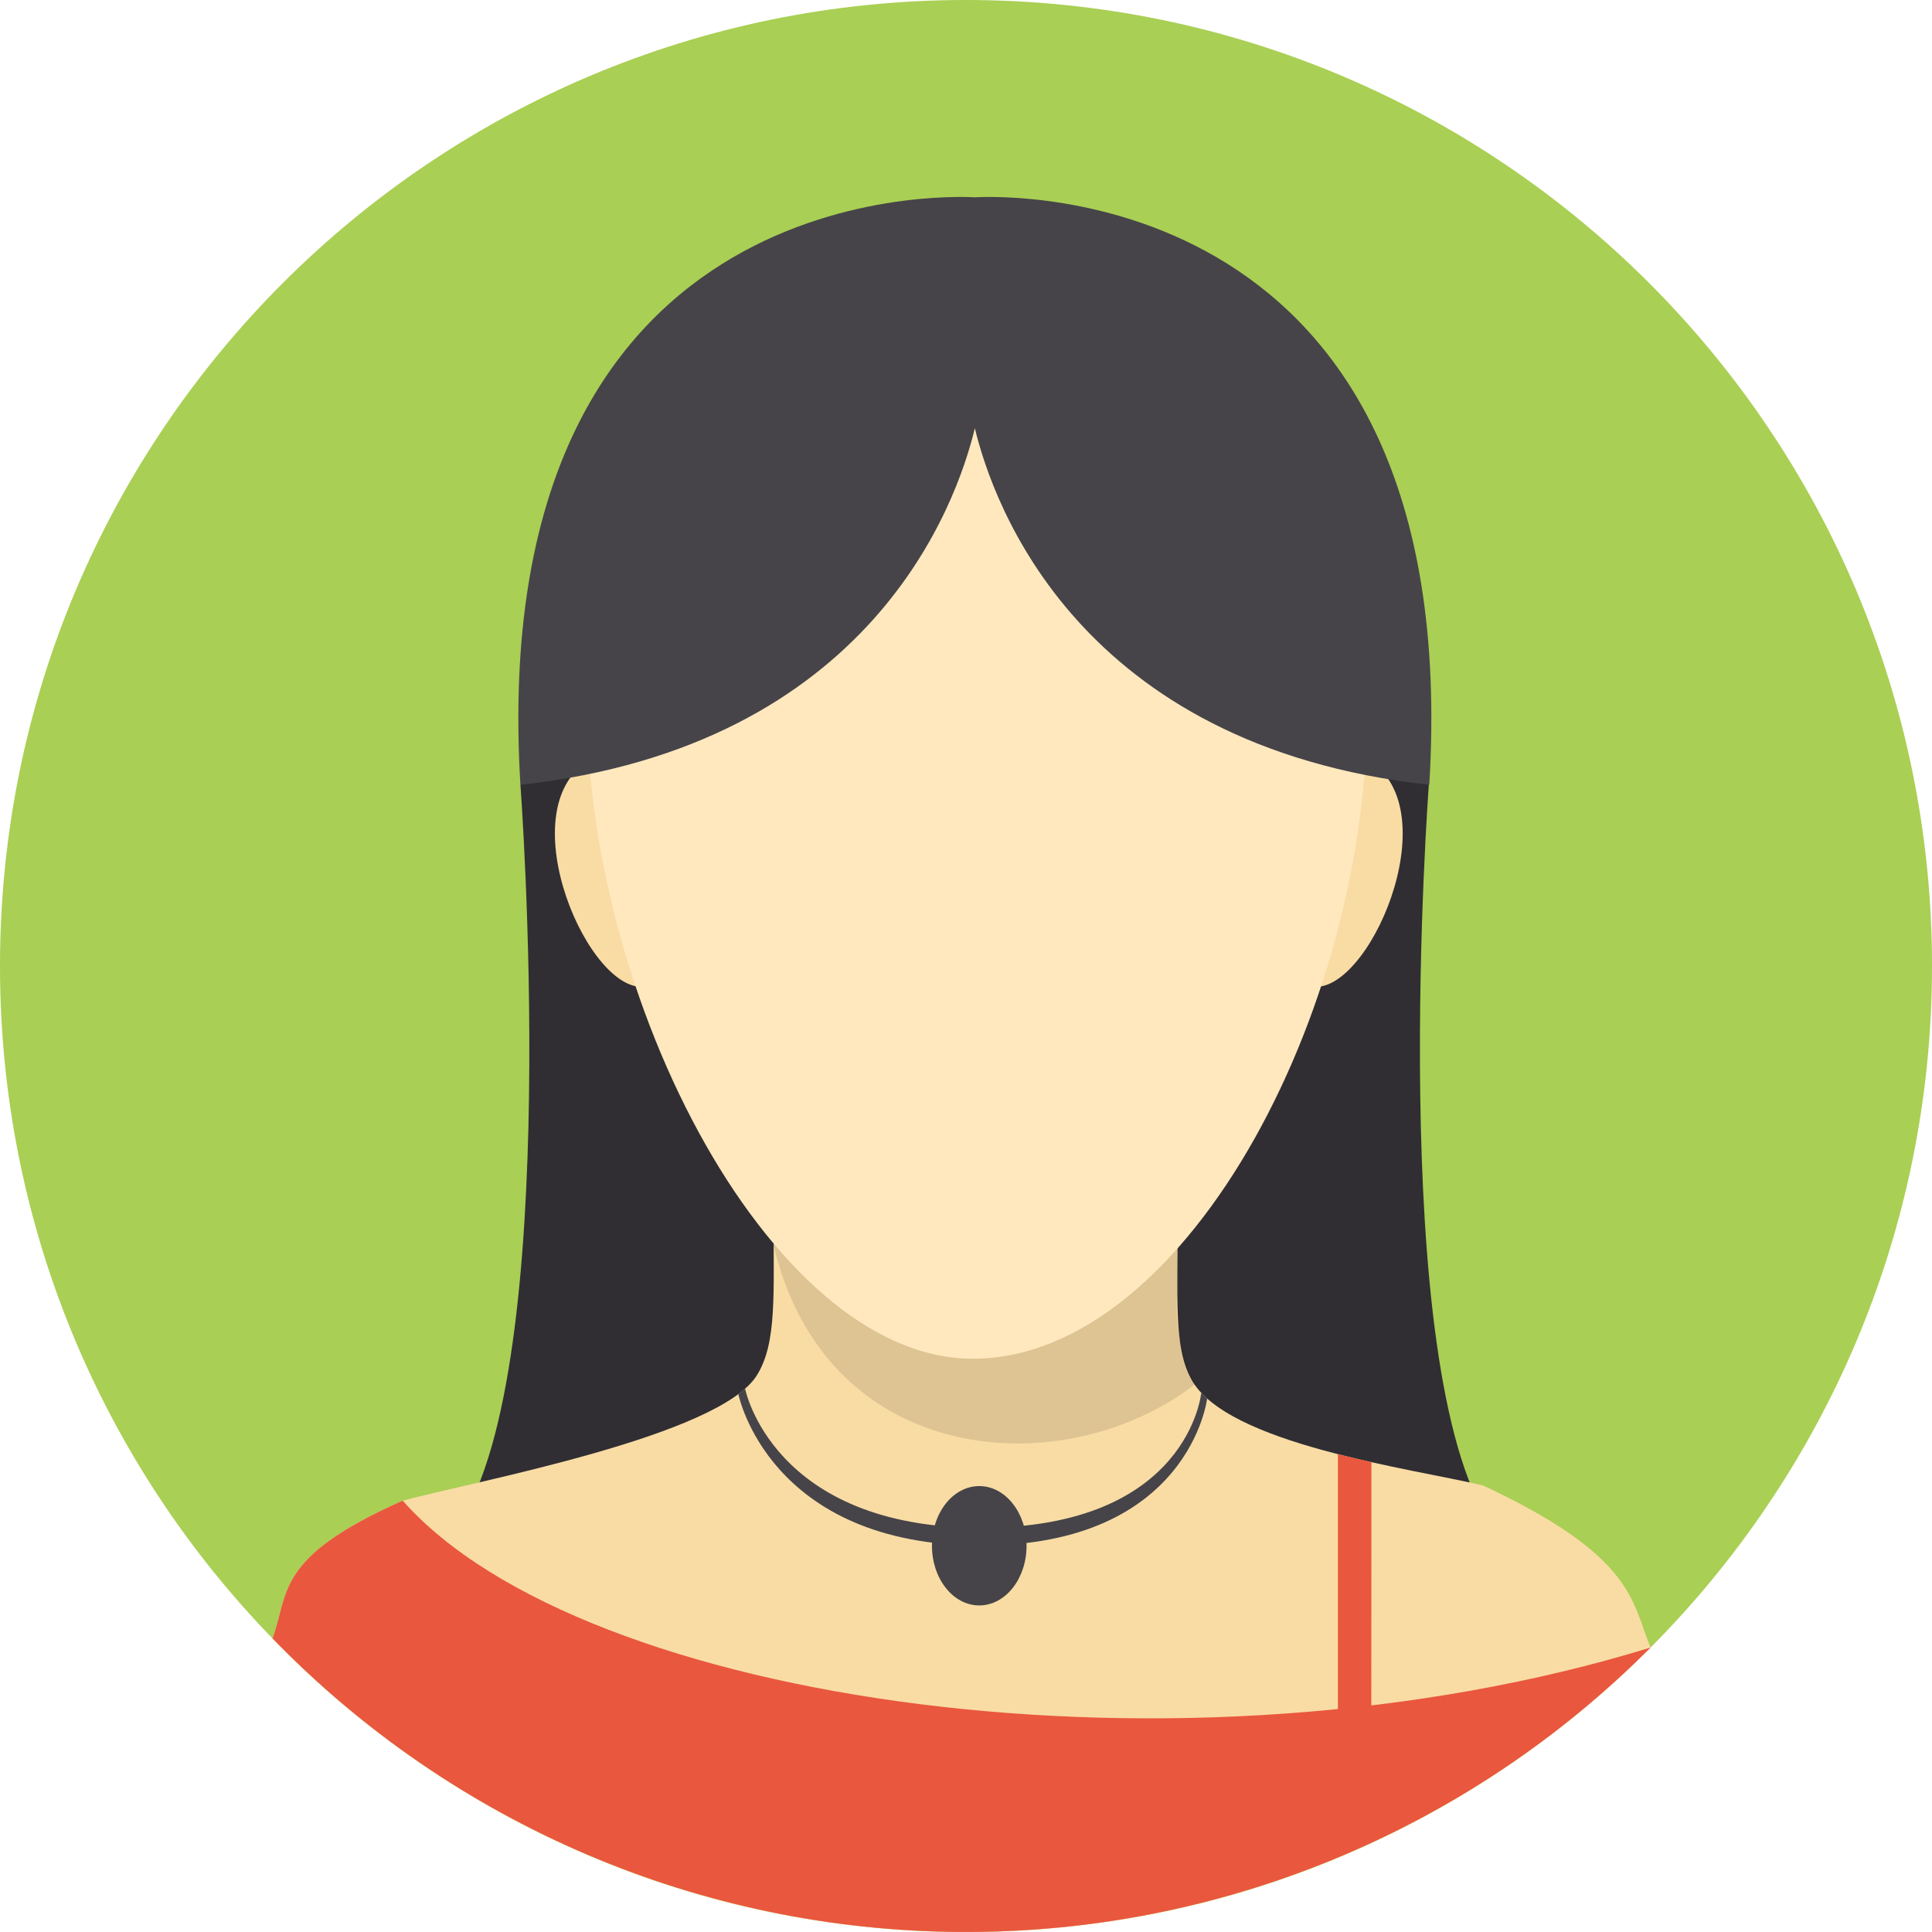
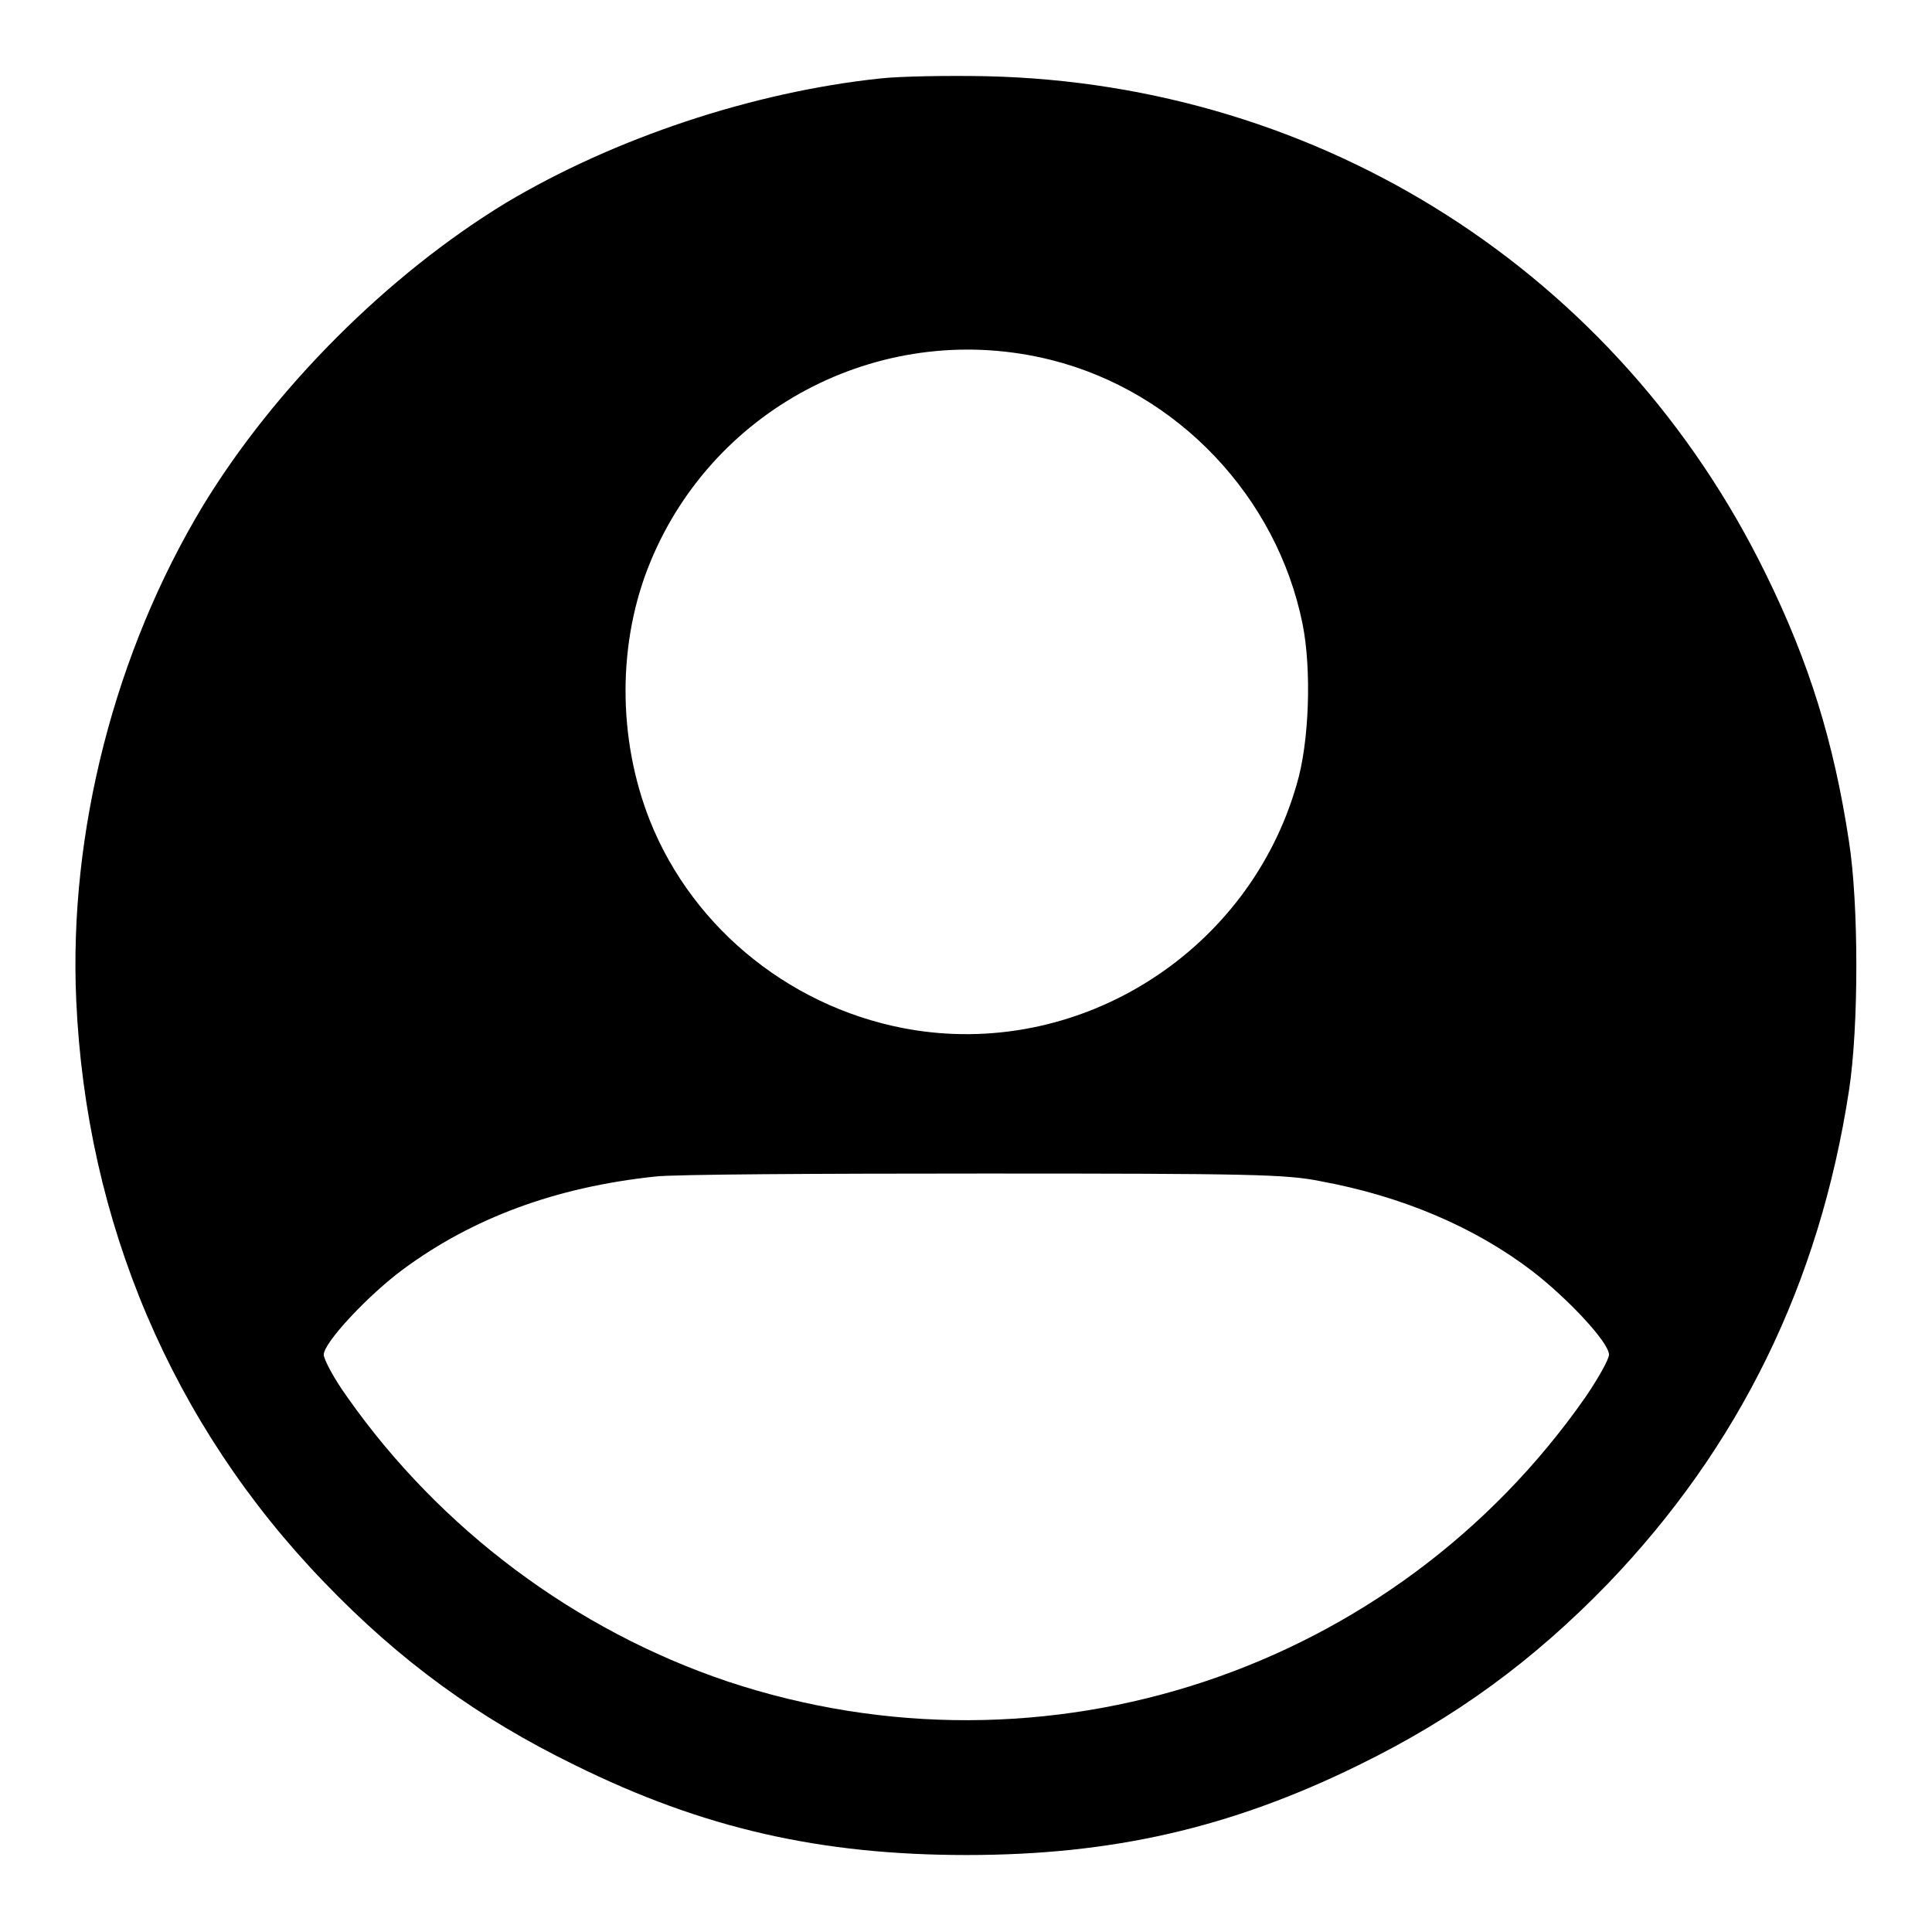
- <svg xmlns="http://www.w3.org/2000/svg" viewBox="0 0 61.8 61.8" id="avatar">
-   <g data-name="Layer 2">
-     <g data-name="—ÎÓÈ 1">
-       <path fill="#ffe8be" fill-rule="evenodd" d="M31.129 8.432c21.281 0 12.987 35.266 0 35.266-12.266 0-21.281-35.266 0-35.266z" />
-       <circle cx="30.9" cy="30.9" r="30.9" fill="#a9cf54" />
-       <path fill="#302e33" fill-rule="evenodd" d="M16.647 25.104s1.394 18.62-1.98 23.645 16.51-.19 16.51-.19l.006-34.863z" />
-       <path fill="#302e33" fill-rule="evenodd" d="M45.705 25.104s-1.394 18.62 1.981 23.645-16.51-.19-16.51-.19l-.006-34.863z" />
-       <path fill="#f9dca4" fill-rule="evenodd" d="M52.797 52.701c-.608-1.462-.494-2.918-5.365-5.187-2.293-.542-8.21-1.319-9.328-3.4-.567-1.052-.43-2.535-.43-5.292l-12.93-.142c0 2.777.109 4.258-.524 5.298-1.19 1.957-8.935 3.384-11.338 4.024-4.093 1.819-3.625 2.925-4.165 4.406a30.896 30.896 0 0 0 44.08.293z" />
-       <path fill-rule="evenodd" d="m37.677 38.778-.015 2.501a5.752 5.752 0 0 0 .55 3.011c-4.452 3.42-12.794 2.595-13.716-5.937z" opacity=".11" />
-       <path fill="#f9dca4" fill-rule="evenodd" d="M19.11 24.183c-2.958 1.29-.442 7.41 1.42 7.383a30.842 30.842 0 0 1-1.42-7.383zM43.507 24.182c2.96 1.292.443 7.411-1.419 7.384a30.832 30.832 0 0 0 1.419-7.384z" />
-       <path fill="#ffe8be" fill-rule="evenodd" d="M31.114 8.666c8.722 0 12.377 6.2 12.601 13.367.307 9.81-5.675 21.43-12.6 21.43-6.56 0-12.706-12.018-12.333-21.928.26-6.953 3.814-12.869 12.332-12.869z" />
-       <path fill="#464449" fill-rule="evenodd" d="M31.183 13.697c-.579 2.411-3.3 10.167-14.536 11.407C15.477 5.782 30.182 6.256 31.183 6.311c1.002-.055 15.707-.53 14.536 18.793-11.235-1.24-13.957-8.996-14.536-11.407z" />
-       <path fill="#e9573e" fill-rule="evenodd" d="M52.797 52.701c-14.87 4.578-34.168 1.815-39.915-4.699-4.093 1.819-3.625 2.925-4.165 4.406a30.896 30.896 0 0 0 44.08.293z" />
-       <path fill="#e9573e" fill-rule="evenodd" d="m42.797 46.518 1.071.253-.004 8.118h-1.067v-8.371z" />
-       <path fill="#464449" fill-rule="evenodd" d="M23.834 44.42c.002.013.878 4.451 7.544 4.451 6.641 0 7.046-4.306 7.047-4.318l.188.183c0 .012-.564 4.702-7.235 4.702-6.797 0-7.756-4.83-7.759-4.845z" />
-       <ellipse cx="31.324" cy="49.445" fill="#464449" rx="1.513" ry="1.909" />
+ <svg xmlns="http://www.w3.org/2000/svg" version="1.1" x="0px" y="0px" viewBox="0 0 256 256" enable-background="new 0 0 256 256" xml:space="preserve">
+   <g>
+     <g>
+       <g>
+         <path fill="#000000" d="M116.6,10.4c-16.9,1.8-35.2,7.9-49.6,16.5C51.4,36.4,36.4,51.4,26.9,67c-11.7,19.4-17.8,43.3-16.8,65.5c1.3,29.4,12.7,56.3,32.9,77.2c10,10.4,20.3,17.9,33.2,24.2c17,8.4,32.6,11.9,51.9,11.9c19.3,0,35-3.6,51.9-11.9c12.9-6.3,23.2-13.9,33-24c17.5-18.2,28.1-39.9,32-65.4c1.3-8.4,1.3-24.7,0-33c-2-13.2-5.3-23.8-11-35.4c-19.5-39.9-58.8-65-103.3-66C125.6,10,119.3,10.1,116.6,10.4z M139.3,47.7c16.7,4.2,29.9,18.1,33.3,35c1.2,6,0.9,15.7-0.8,21.3c-6.3,21.9-28.2,36-50.6,32.5c-15.8-2.5-29.3-13.2-35.1-27.8c-4.3-10.9-4.3-23.7,0.1-34.3C94.8,53.6,117.4,42.2,139.3,47.7z M174.9,156.5c10.9,2,20.5,6.1,28.1,11.9c4.8,3.7,10.2,9.5,10.2,11.1c0,0.6-1.4,3.1-3.1,5.6c-25.4,36.4-71.6,51.7-113.7,37.7C76.2,216,58.3,202.6,46,185.1c-1.8-2.5-3.1-5-3.1-5.6c0-1.6,5.9-7.9,10.5-11.3c9.2-6.8,20.2-10.9,33.4-12.3c2.3-0.3,21.9-0.4,43.6-0.4C165.7,155.5,170.4,155.6,174.9,156.5z" />
+       </g>
    </g>
  </g>
</svg>
